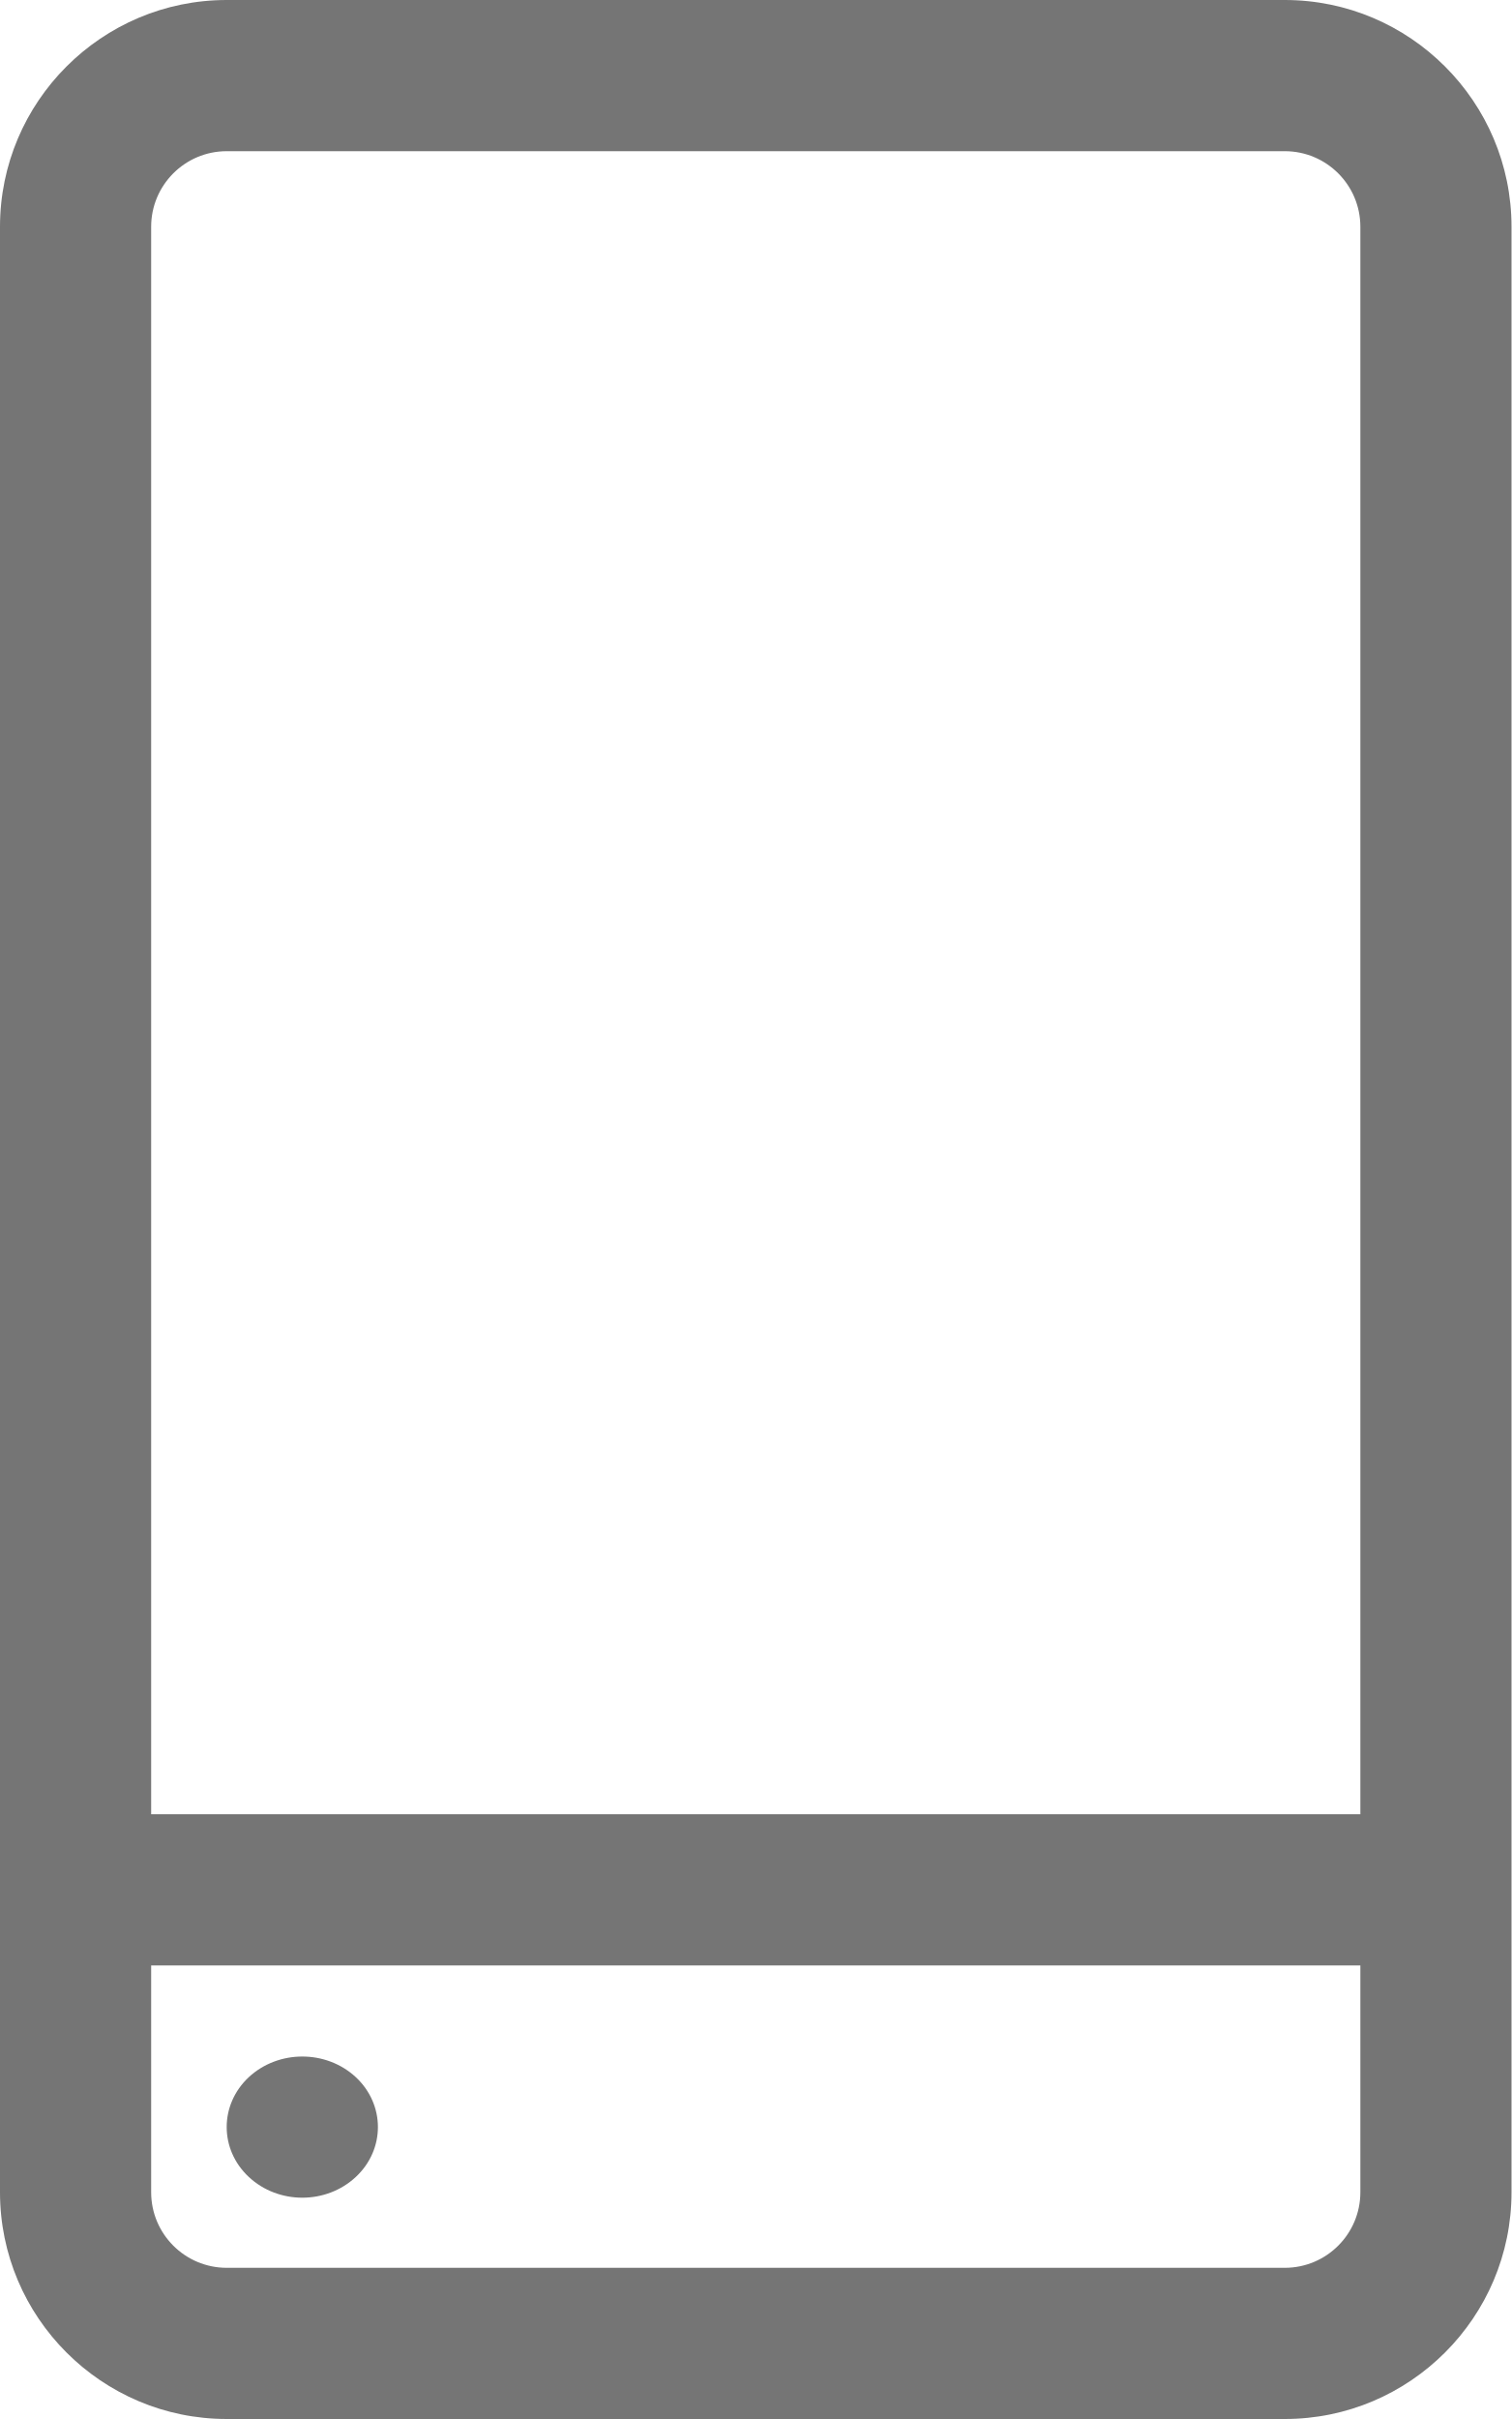
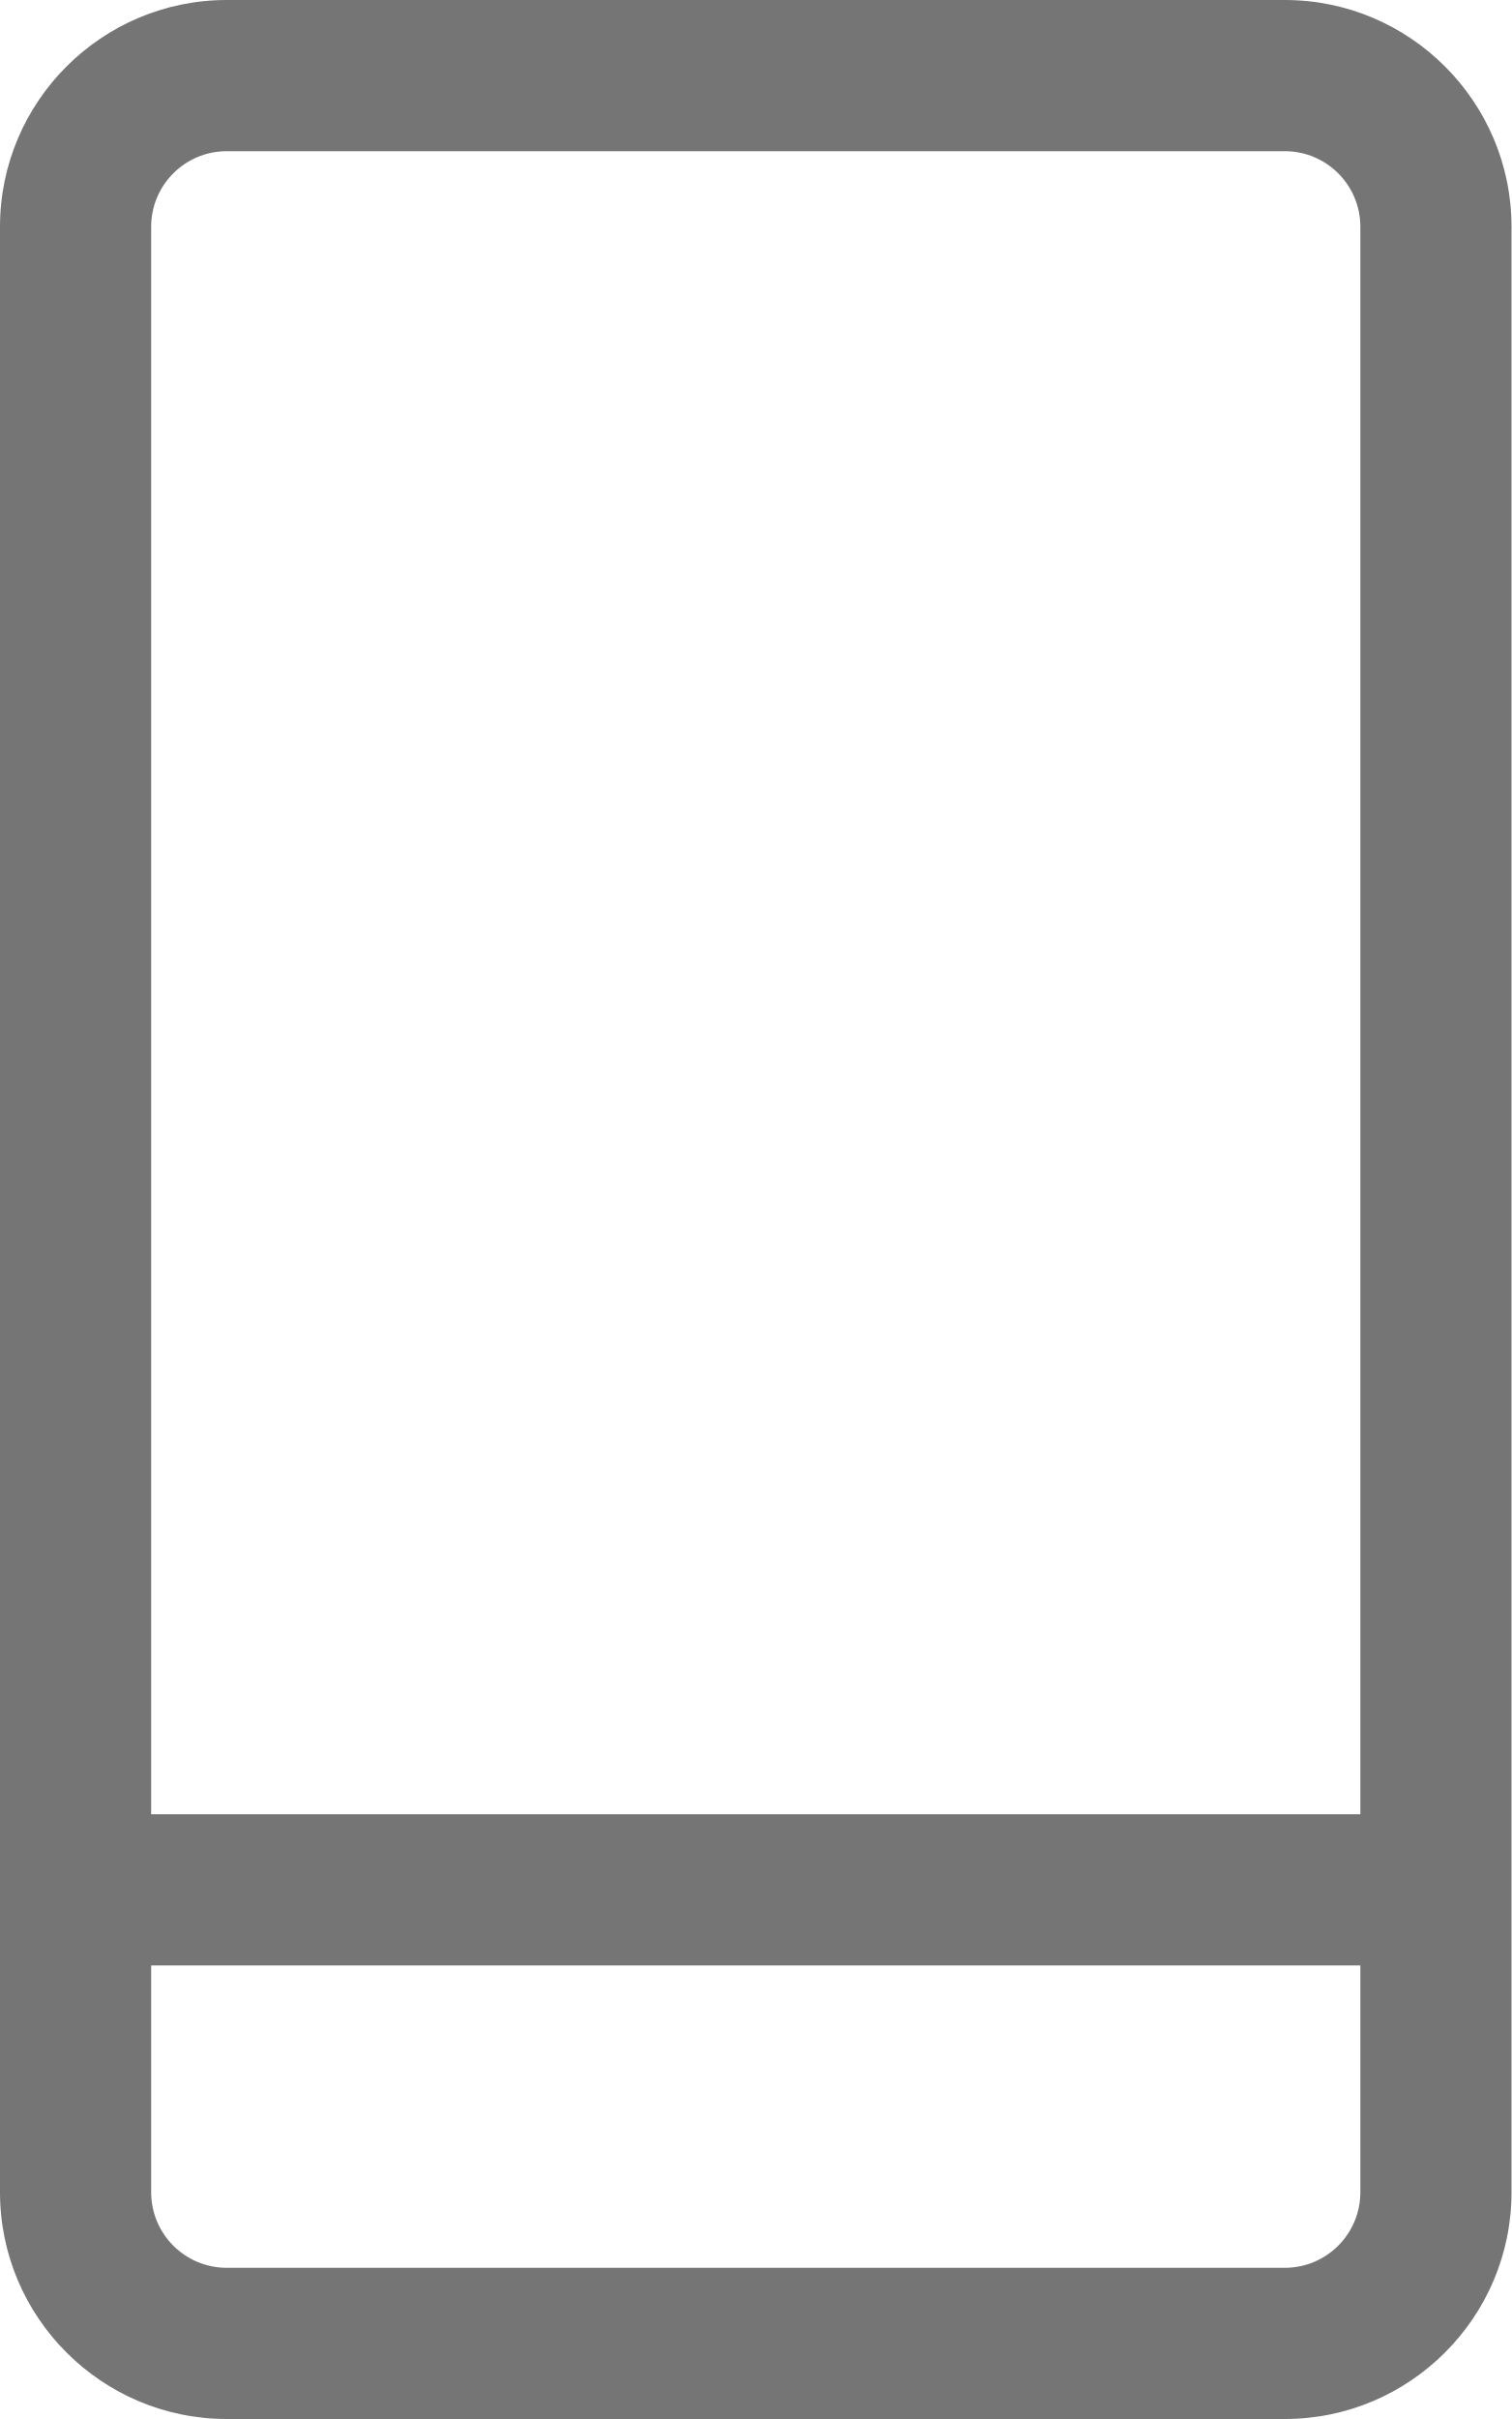
<svg xmlns="http://www.w3.org/2000/svg" width="10" height="16" viewBox="0 0 10 16" fill="none">
  <path d="M8.5 0H1.5C0.673 0 0 0.673 0 1.5V14.5C0 15.327 0.673 16 1.5 16H8.5C9.327 16 10 15.327 10 14.5V1.5C10 0.673 9.327 0 8.5 0ZM1.5 1H8.5C8.776 1 9 1.224 9 1.5V12H1V1.5C1 1.224 1.224 1 1.5 1ZM8.5 15H1.5C1.224 15 1 14.776 1 14.5V13H9V14.5C9 14.776 8.776 15 8.5 15Z" fill="#757575" />
-   <path d="M2.354 13.739C2.549 13.921 2.549 14.217 2.354 14.399C2.158 14.582 1.842 14.582 1.646 14.399C1.451 14.217 1.451 13.921 1.646 13.739C1.842 13.557 2.158 13.557 2.354 13.739Z" fill="#757575" />
</svg>
